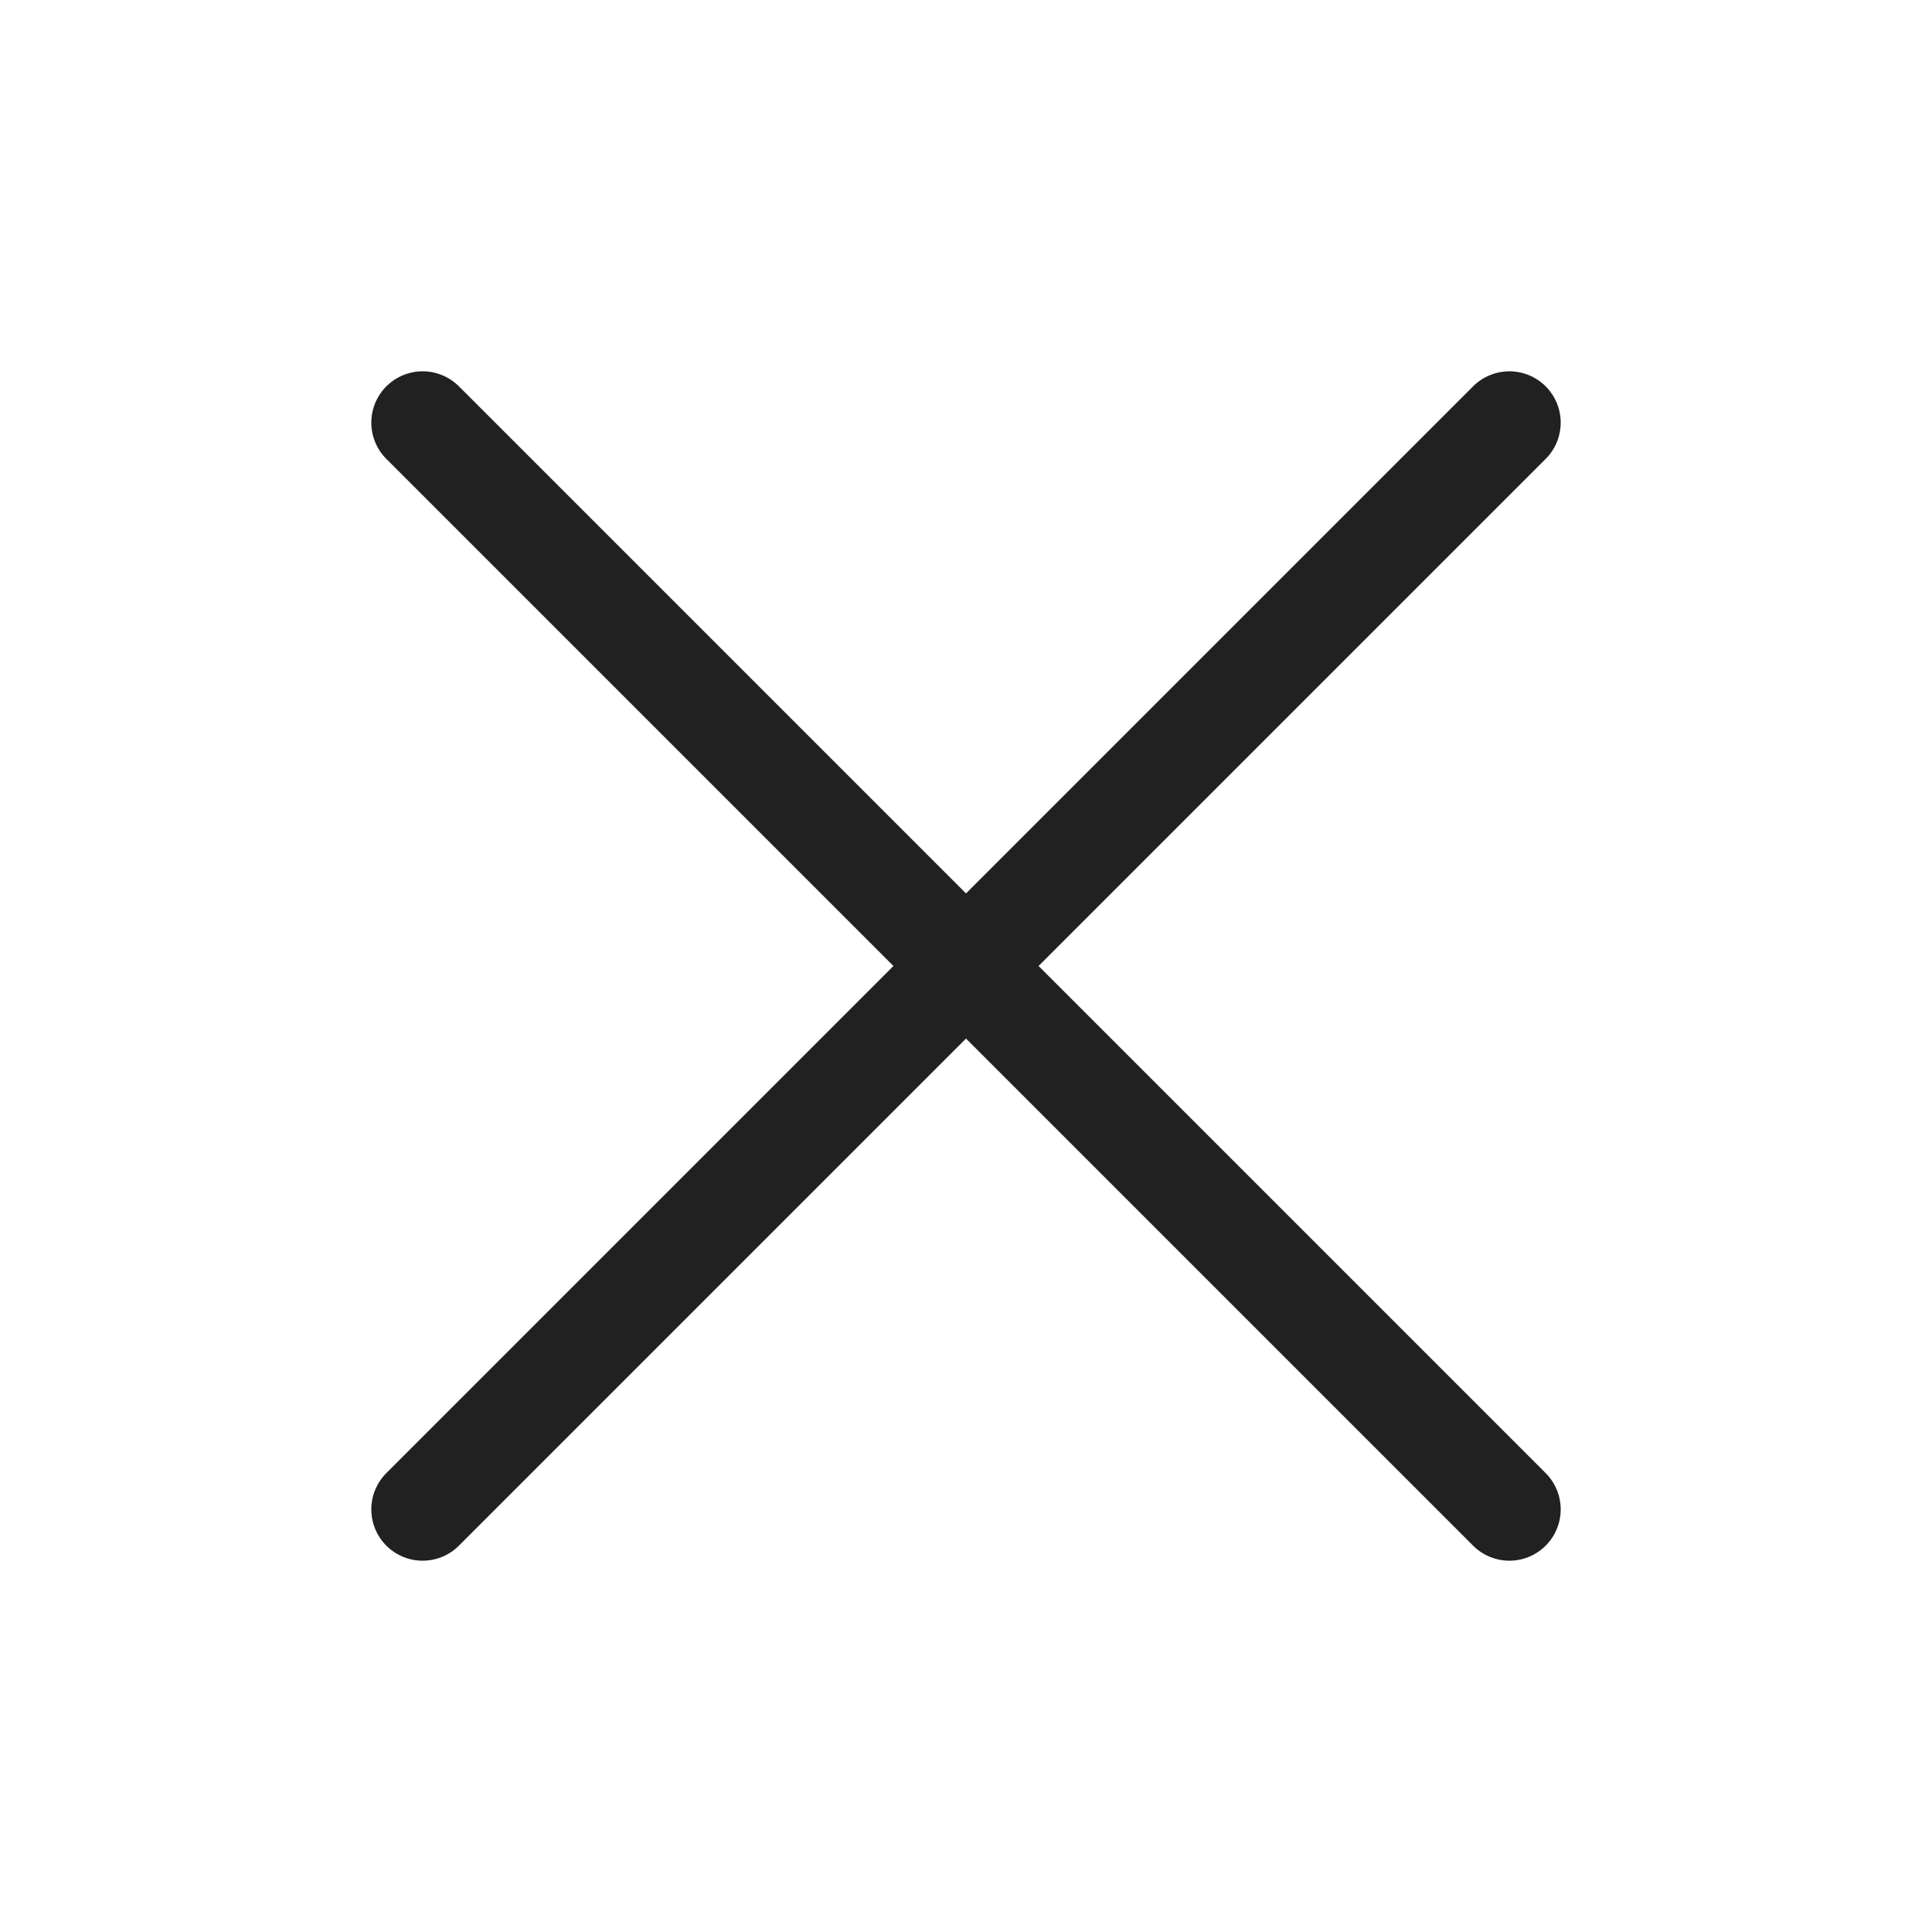
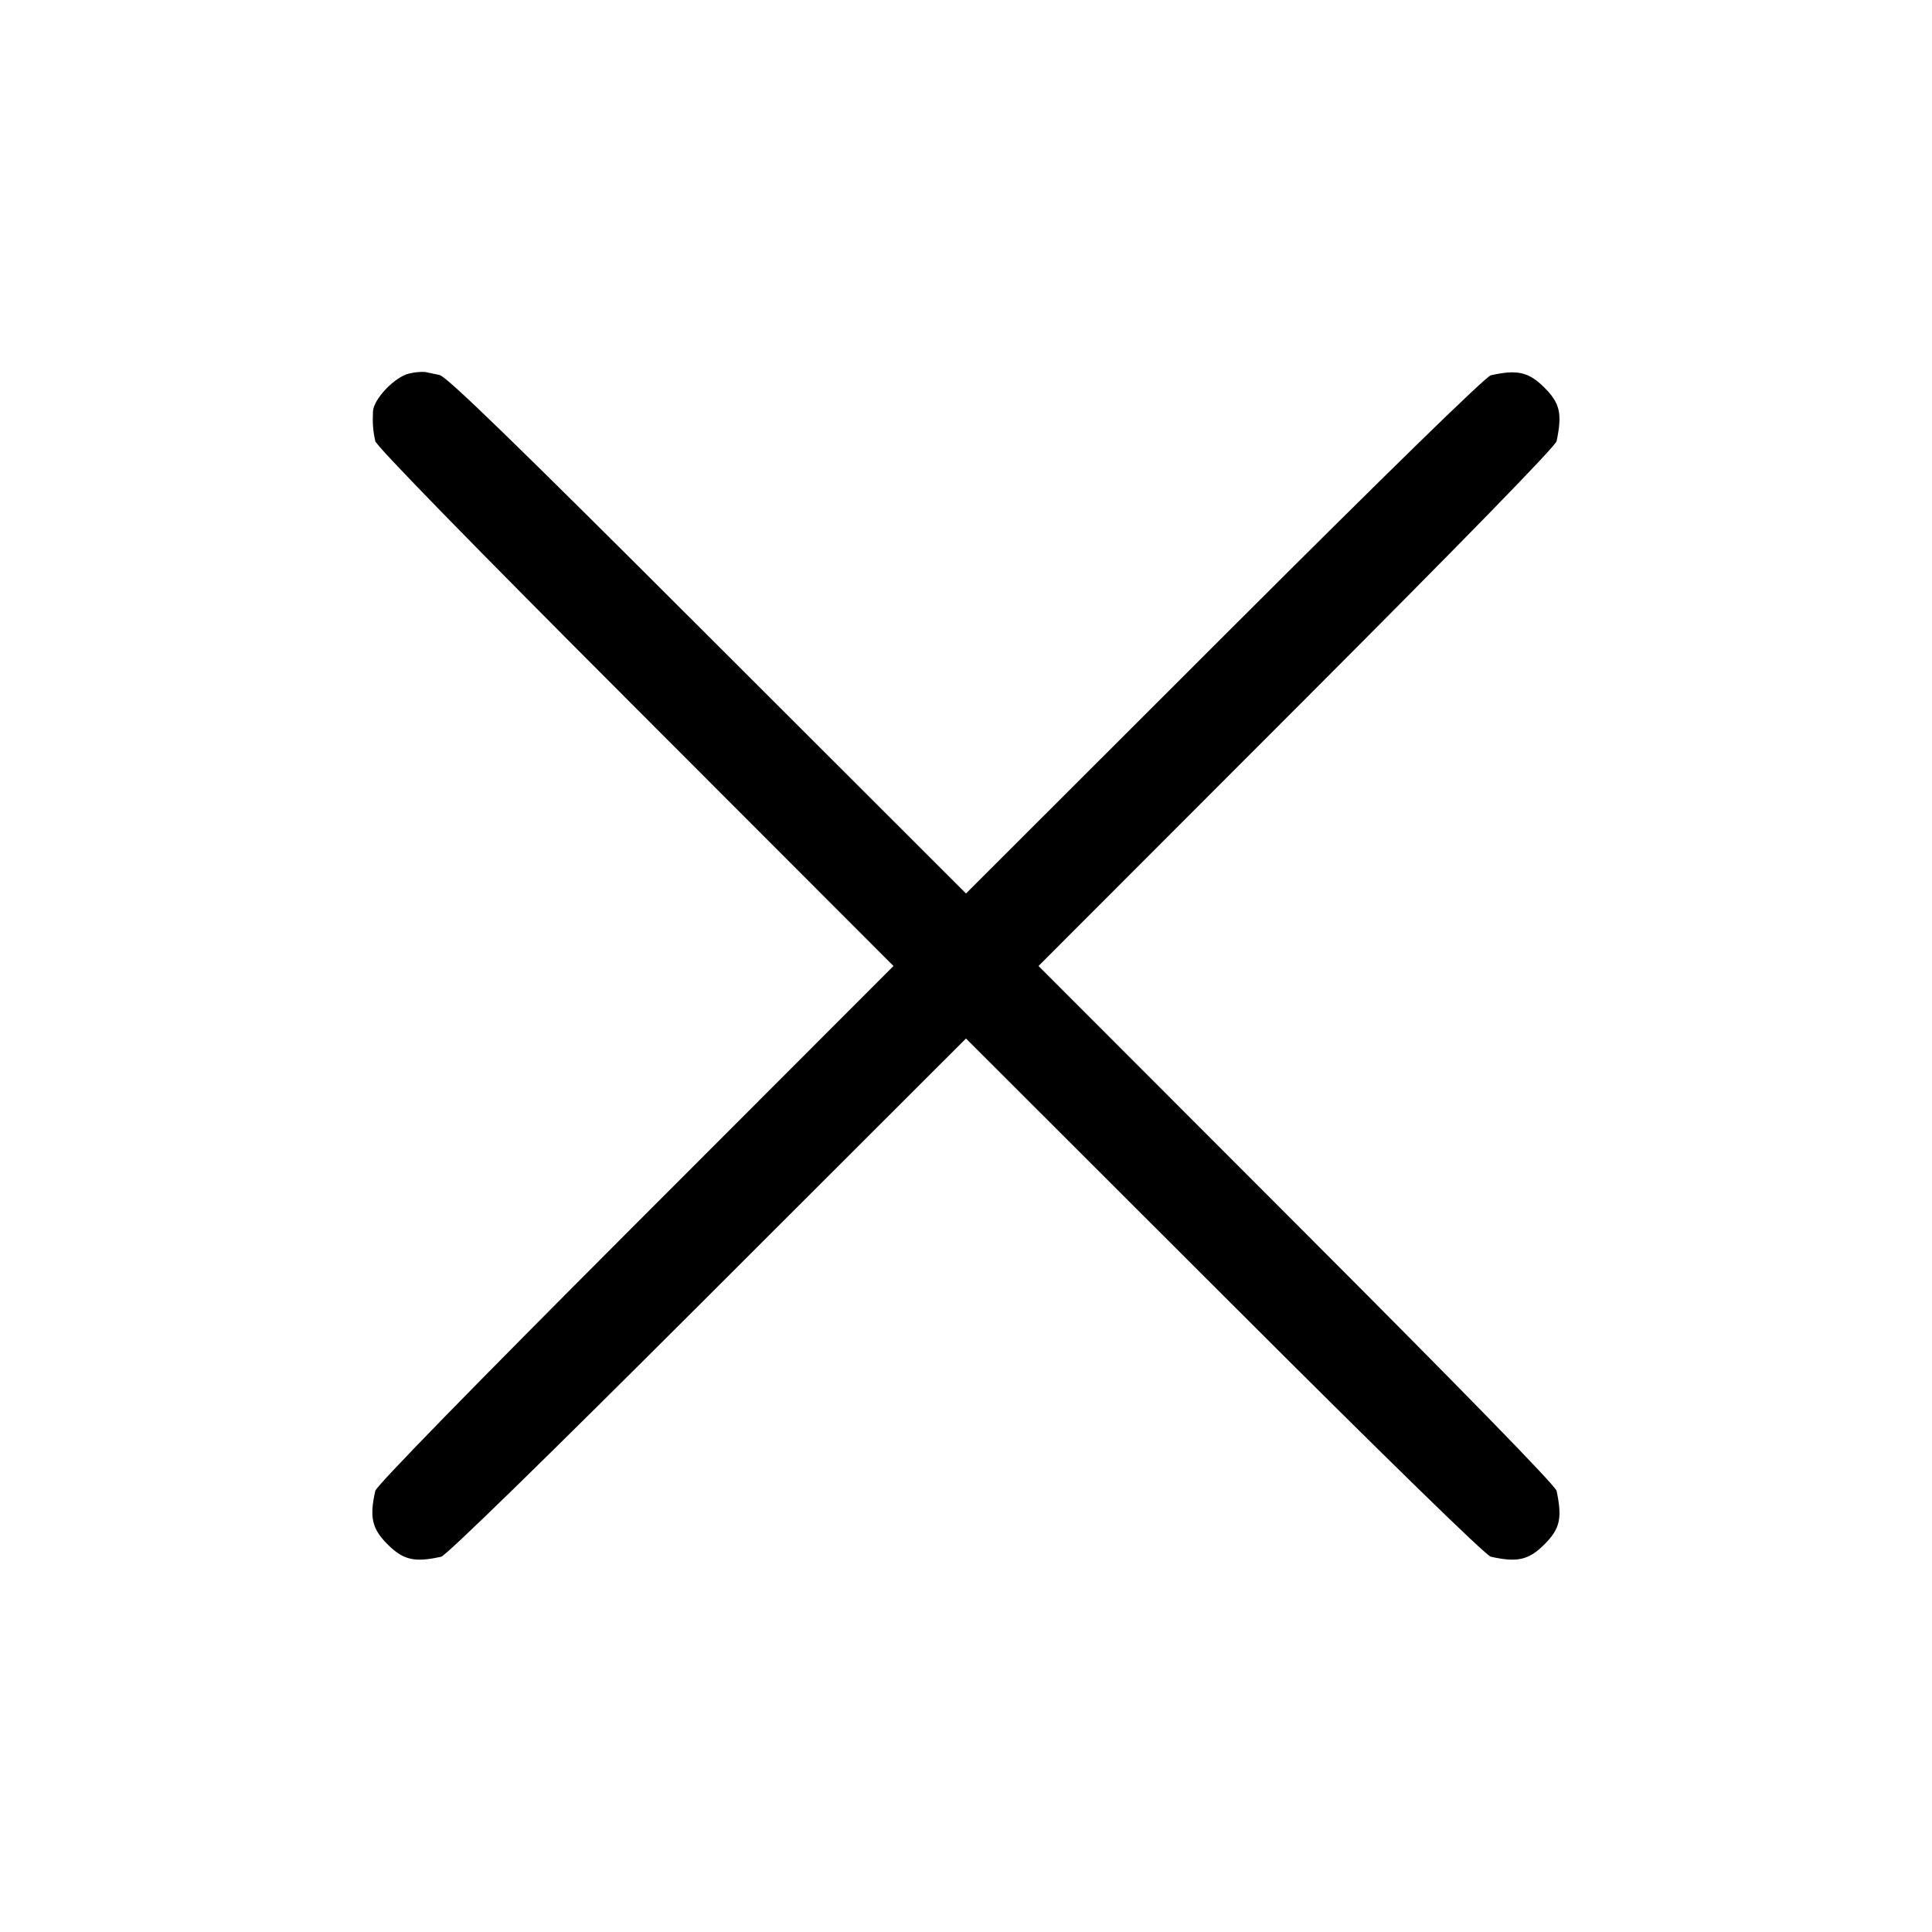
- <svg xmlns="http://www.w3.org/2000/svg" width="32" height="32" viewBox="0 0 32 32" fill="none">
-   <path d="M25 7L7 25" stroke="#212121" stroke-width="1.7" stroke-linecap="round" stroke-linejoin="round" />
-   <path d="M25 25L7 7" stroke="#212121" stroke-width="1.7" stroke-linecap="round" stroke-linejoin="round" />
+ <svg xmlns="http://www.w3.org/2000/svg" width="32" height="32" fill="none">
+   <path d="M6.774 6.188c-.236.055-.584.419-.596.623-.01.189 0 .327.038.496.019.084 1.609 1.713 4.307 4.413L14.799 16l-4.276 4.28c-2.698 2.7-4.288 4.329-4.307 4.413-.099.439-.055.628.204.887s.448.303.887.204c.084-.019 1.713-1.609 4.413-4.307L16 17.201l4.28 4.276c2.7 2.698 4.329 4.288 4.413 4.307.439.099.628.055.887-.204.259-.258.298-.433.202-.887-.018-.085-1.554-1.66-4.305-4.413L17.201 16l4.276-4.28c2.751-2.753 4.287-4.328 4.305-4.413.096-.454.057-.629-.202-.887-.259-.259-.448-.303-.887-.204-.084.019-1.713 1.609-4.413 4.307L16 14.799l-4.28-4.276C8.5 7.305 7.4 6.238 7.28 6.211l-.24-.05a.896.896 0 0 0-.266.027" fill-rule="evenodd" fill="#000" />
</svg>
